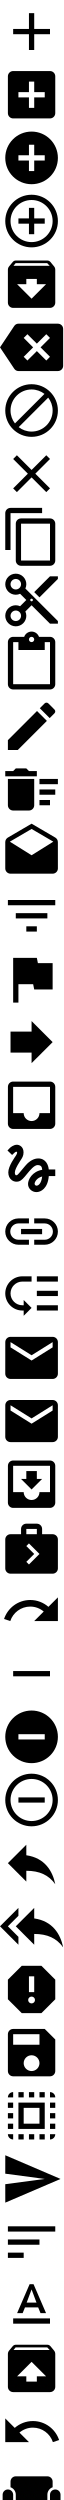
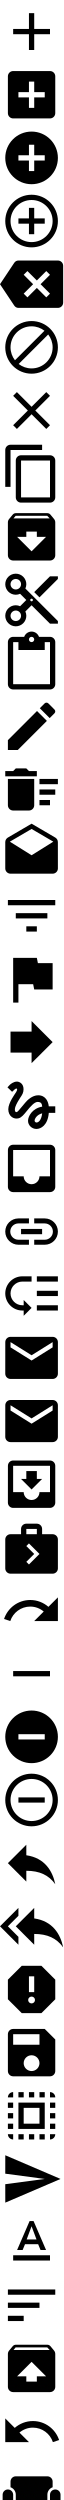
<svg xmlns="http://www.w3.org/2000/svg" xmlns:xlink="http://www.w3.org/1999/xlink">
  <defs />
  <symbol id="add" viewBox="0 0 48 48">
    <path d="M38 26H26v12h-4V26H10v-4h12V10h4v12h12v4z" />
  </symbol>
  <symbol id="add_box" viewBox="0 0 48 48">
    <path d="M38 6H10c-2.21 0-4 1.79-4 4v28c0 2.21 1.79 4 4 4h28c2.21 0 4-1.79 4-4V10c0-2.21-1.79-4-4-4zm-4 20h-8v8h-4v-8h-8v-4h8v-8h4v8h8v4z" />
  </symbol>
  <symbol id="add_circle" viewBox="0 0 48 48">
    <path d="M24 4C12.95 4 4 12.95 4 24s8.95 20 20 20 20-8.95 20-20S35.05 4 24 4zm10 22h-8v8h-4v-8h-8v-4h8v-8h4v8h8v4z" />
  </symbol>
  <symbol id="add_circle_outline" viewBox="0 0 48 48">
    <path d="M26 14h-4v8h-8v4h8v8h4v-8h8v-4h-8v-8zM24 4C12.95 4 4 12.95 4 24s8.95 20 20 20 20-8.95 20-20S35.05 4 24 4zm0 36c-8.82 0-16-7.18-16-16S15.18 8 24 8s16 7.18 16 16-7.18 16-16 16z" />
  </symbol>
  <symbol id="archive" viewBox="0 0 48 48">
    <path d="M41.09 10.45l-2.77-3.36C37.76 6.43 36.93 6 36 6H12c-.93 0-1.76.43-2.31 1.09l-2.77 3.36C6.34 11.15 6 12.03 6 13v25c0 2.21 1.79 4 4 4h28c2.21 0 4-1.79 4-4V13c0-.97-.34-1.85-.91-2.55zM24 35L13 24h7v-4h8v4h7L24 35zM10.25 10l1.63-2h24l1.87 2h-27.5z" />
  </symbol>
  <symbol id="backspace" viewBox="0 0 48 48">
    <path d="M44 6H14c-1.38 0-2.47.7-3.19 1.76L0 23.99l10.81 16.23C11.53 41.28 12.62 42 14 42h30c2.21 0 4-1.79 4-4V10c0-2.21-1.79-4-4-4zm-6 25.17L35.17 34 28 26.83 20.83 34 18 31.17 25.17 24 18 16.83 20.83 14 28 21.17 35.17 14 38 16.83 30.83 24 38 31.17z" />
  </symbol>
  <symbol id="block" viewBox="0 0 48 48">
    <path d="M24 4C12.95 4 4 12.95 4 24s8.95 20 20 20 20-8.95 20-20S35.05 4 24 4zM8 24c0-8.84 7.16-16 16-16 3.7 0 7.09 1.27 9.8 3.37L11.37 33.8C9.27 31.09 8 27.7 8 24zm16 16c-3.7 0-7.09-1.27-9.8-3.37L36.63 14.2C38.73 16.91 40 20.3 40 24c0 8.84-7.16 16-16 16z" />
  </symbol>
  <symbol id="clear" viewBox="0 0 48 48">
    <path d="M38 12.83L35.17 10 24 21.17 12.83 10 10 12.83 21.17 24 10 35.17 12.83 38 24 26.83 35.17 38 38 35.17 26.83 24z" />
  </symbol>
  <symbol id="content_copy" viewBox="0 0 48 48">
    <path d="M32 2H8C5.79 2 4 3.79 4 6v28h4V6h24V2zm6 8H16c-2.21 0-4 1.79-4 4v28c0 2.21 1.79 4 4 4h22c2.21 0 4-1.79 4-4V14c0-2.21-1.79-4-4-4zm0 32H16V14h22v28z" />
  </symbol>
  <symbol id="content_cut" viewBox="0 0 48 48">
    <path d="M19.28 15.28c.45-1 .72-2.11.72-3.28 0-4.42-3.58-8-8-8s-8 3.58-8 8 3.58 8 8 8c1.17 0 2.28-.27 3.28-.72L20 24l-4.72 4.72c-1-.45-2.11-.72-3.28-.72-4.42 0-8 3.58-8 8s3.58 8 8 8 8-3.58 8-8c0-1.17-.27-2.28-.72-3.28L24 28l14 14h6v-2L19.28 15.28zM12 16c-2.21 0-4-1.79-4-4s1.79-4 4-4 4 1.79 4 4-1.79 4-4 4zm0 24c-2.21 0-4-1.79-4-4s1.79-4 4-4 4 1.79 4 4-1.79 4-4 4zm12-15c-.55 0-1-.45-1-1s.45-1 1-1 1 .45 1 1-.45 1-1 1zM38 6L26 18l4 4L44 8V6z" />
  </symbol>
  <symbol id="content_paste" viewBox="0 0 48 48">
    <path d="M38 4h-8.37c-.82-2.32-3.02-4-5.63-4s-4.81 1.68-5.63 4H10C7.79 4 6 5.79 6 8v32c0 2.21 1.79 4 4 4h28c2.21 0 4-1.79 4-4V8c0-2.21-1.79-4-4-4zM24 4c1.1 0 2 .89 2 2s-.9 2-2 2-2-.89-2-2 .9-2 2-2zm14 36H10V8h4v6h20V8h4v32z" />
  </symbol>
  <symbol id="create" viewBox="0 0 48 48">
    <path d="M6 34.5V42h7.5l22.13-22.13-7.5-7.5L6 34.5zm35.41-20.41c.78-.78.78-2.05 0-2.83l-4.67-4.67c-.78-.78-2.05-.78-2.83 0l-3.66 3.66 7.5 7.5 3.66-3.66z" />
  </symbol>
  <symbol id="delete_sweep" viewBox="0 0 48 48">
    <path d="M30 32h8v4h-8zm0-16h14v4H30zm0 8h12v4H30zM6 36c0 2.2 1.8 4 4 4h12c2.2 0 4-1.8 4-4V16H6v20zm22-26h-6l-2-2h-8l-2 2H4v4h24z" />
  </symbol>
  <symbol id="drafts" viewBox="0 0 48 48">
    <path d="M43.98 16c0-1.44-.75-2.69-1.88-3.4L24 2 5.9 12.6C4.77 13.31 4 14.56 4 16v20c0 2.21 1.79 4 4 4h32c2.21 0 4-1.79 4-4l-.02-20zM24 26L7.48 15.67 24 6l16.52 9.67L24 26z" />
  </symbol>
  <symbol id="filter_list" viewBox="0 0 48 48">
    <path d="M20 36h8v-4h-8v4zM6 12v4h36v-4H6zm6 14h24v-4H12v4z" />
  </symbol>
  <symbol id="flag" viewBox="0 0 48 48">
    <path d="M28.8 12L28 8H10v34h4V28h11.2l.8 4h14V12z" />
  </symbol>
  <symbol id="forward" viewBox="0 0 48 48">
    <path d="M24 16V8l16 16-16 16v-8H8V16z" />
  </symbol>
  <symbol id="gesture" viewBox="0 0 48 48">
    <path d="M9.19 13.77c1.4-1.43 2.8-2.71 3.43-2.45.99.41-.02 2.08-.6 3.05-.5.84-5.72 7.77-5.72 12.62 0 2.56.95 4.68 2.69 5.96 1.5 1.11 3.47 1.45 5.28.92 2.14-.63 3.9-2.79 6.12-5.53 2.42-2.98 5.66-6.88 8.16-6.88 3.26 0 3.3 2.02 3.52 3.59-7.58 1.3-10.77 7.35-10.77 10.76S24.18 42 27.71 42c3.25 0 8.59-2.66 9.38-12.2H42v-5h-4.94c-.3-3.3-2.18-8.39-8.06-8.39-4.5 0-8.37 3.82-9.87 5.69-1.16 1.45-4.11 4.95-4.57 5.45-.51.59-1.35 1.68-2.23 1.68-.89 0-1.43-1.67-.73-3.85.7-2.19 2.8-5.72 3.7-7.03 1.57-2.28 2.59-3.85 2.59-6.56 0-4.4-3.28-5.78-5.02-5.78-2.64 0-4.94 2-5.45 2.51-.71.72-1.31 1.31-1.75 1.85l3.52 3.4zm18.58 23.34c-.62 0-1.47-.52-1.47-1.45 0-1.2 1.45-4.4 5.75-5.53-.62 5.39-2.88 6.98-4.28 6.98z" />
  </symbol>
  <symbol id="inbox" viewBox="0 0 48 48">
    <path d="M38 6H9.98c-2.21 0-3.96 1.79-3.96 4L6 38c0 2.21 1.77 4 3.98 4H38c2.21 0 4-1.79 4-4V10c0-2.21-1.79-4-4-4zm0 24h-8c0 3.31-2.69 6-6 6s-6-2.69-6-6H9.98V10H38v20z" />
  </symbol>
  <symbol id="link" viewBox="0 0 48 48">
    <path d="M7.8 24c0-3.42 2.78-6.2 6.2-6.2h8V14h-8C8.48 14 4 18.48 4 24s4.48 10 10 10h8v-3.8h-8c-3.42 0-6.2-2.78-6.2-6.2zm8.2 2h16v-4H16v4zm18-12h-8v3.8h8c3.42 0 6.2 2.78 6.2 6.2s-2.78 6.2-6.2 6.2h-8V34h8c5.52 0 10-4.48 10-10s-4.48-10-10-10z" />
  </symbol>
  <symbol id="low_priority" viewBox="0 0 48 48">
    <path d="M28 10h16v4H28zm0 11h16v4H28zm0 11h16v4H28zM4 23c0 7.17 5.83 13 13 13h1v4l6-6-6-6v4h-1c-4.96 0-9-4.04-9-9s4.04-9 9-9h7v-4h-7C9.83 10 4 15.83 4 23z" />
  </symbol>
  <symbol id="mail" viewBox="0 0 48 48">
    <path d="M40 8H8c-2.21 0-3.98 1.79-3.98 4L4 36c0 2.21 1.79 4 4 4h32c2.21 0 4-1.79 4-4V12c0-2.21-1.79-4-4-4zm0 8L24 26 8 16v-4l16 10 16-10v4z" />
  </symbol>
  <symbol id="markunread" viewBox="0 0 48 48">
    <path d="M40 8H8c-2.21 0-3.98 1.79-3.98 4L4 36c0 2.21 1.79 4 4 4h32c2.21 0 4-1.79 4-4V12c0-2.21-1.79-4-4-4zm0 8L24 26 8 16v-4l16 10 16-10v4z" />
  </symbol>
  <symbol id="move_to_inbox" viewBox="0 0 48 48">
    <path d="M38 6H9.98c-2.21 0-3.96 1.79-3.96 4L6 38c0 2.21 1.77 4 3.98 4H38c2.21 0 4-1.79 4-4V10c0-2.21-1.79-4-4-4zm0 24h-8c0 3.31-2.69 6-6 6s-6-2.69-6-6H9.98V10H38v20zm-6-10h-4v-6h-8v6h-4l8 8 8-8z" />
  </symbol>
  <symbol id="next_week" viewBox="0 0 48 48">
    <path fill="#010101" d="M40 14h-8v-4c0-1.1-.44-2.1-1.18-2.82C30.1 6.44 29.1 6 28 6h-8c-2.2 0-4 1.8-4 4v4H8c-2.2 0-4 1.8-4 4v22c0 2.2 1.8 4 4 4h32c2.2 0 4-1.8 4-4V18c0-2.2-1.8-4-4-4zm-20-4h8v4h-8v-4zm2 27l-2-2 6-6-6-6 2-2 8 8-8 8z" />
  </symbol>
  <symbol id="redo" viewBox="0 0 48 48">
    <path d="M36.79 21.2C33.11 17.97 28.29 16 23 16c-9.3 0-17.17 6.06-19.92 14.44L7.81 32c2.1-6.39 8.1-11 15.19-11 3.91 0 7.46 1.44 10.23 3.77L26 32h18V14l-7.21 7.2z" />
  </symbol>
  <symbol id="remove" viewBox="0 0 48 48">
    <path d="M38 26H10v-4h28v4z" />
  </symbol>
  <symbol id="remove_circle" viewBox="0 0 48 48">
    <path d="M24 4C12.95 4 4 12.95 4 24s8.95 20 20 20 20-8.95 20-20S35.05 4 24 4zm10 22H14v-4h20v4z" />
  </symbol>
  <symbol id="remove_circle_outline" viewBox="0 0 48 48">
    <path d="M14 22v4h20v-4H14zM24 4C12.95 4 4 12.95 4 24s8.95 20 20 20 20-8.95 20-20S35.05 4 24 4zm0 36c-8.82 0-16-7.18-16-16S15.18 8 24 8s16 7.18 16 16-7.18 16-16 16z" />
  </symbol>
  <symbol id="reply" viewBox="0 0 48 48">
    <path d="M20 18v-8L6 24l14 14v-8.2c10 0 17 3.2 22 10.2-2-10-8-20-22-22z" />
  </symbol>
  <symbol id="reply_all" viewBox="0 0 48 48">
    <path d="M14 16v-6L0 24l14 14v-6l-8-8 8-8zm12 2v-8L12 24l14 14v-8.2c10 0 17 3.2 22 10.2-2-10-8-20-22-22z" />
  </symbol>
  <symbol id="report" viewBox="0 0 48 48">
    <path d="M31.46 6H16.54L6 16.54v14.91L16.54 42h14.91L42 31.46V16.54L31.46 6zM24 34.6c-1.43 0-2.6-1.16-2.6-2.6 0-1.43 1.17-2.6 2.6-2.6 1.43 0 2.6 1.16 2.6 2.6 0 1.44-1.17 2.6-2.6 2.6zm2-8.6h-4V14h4v12z" />
  </symbol>
  <symbol id="save" viewBox="0 0 48 48">
    <path d="M34 6H10c-2.21 0-4 1.79-4 4v28c0 2.21 1.79 4 4 4h28c2.21 0 4-1.79 4-4V14l-8-8zM24 38c-3.31 0-6-2.69-6-6s2.69-6 6-6 6 2.69 6 6-2.69 6-6 6zm6-20H10v-8h20v8z" />
  </symbol>
  <symbol id="select_all" viewBox="0 0 48 48">
    <path d="M6 10h4V6c-2.21 0-4 1.79-4 4zm0 16h4v-4H6v4zm8 16h4v-4h-4v4zM6 18h4v-4H6v4zM26 6h-4v4h4V6zm12 0v4h4c0-2.21-1.79-4-4-4zM10 42v-4H6c0 2.21 1.79 4 4 4zm-4-8h4v-4H6v4zM18 6h-4v4h4V6zm4 36h4v-4h-4v4zm16-16h4v-4h-4v4zm0 16c2.21 0 4-1.79 4-4h-4v4zm0-24h4v-4h-4v4zm0 16h4v-4h-4v4zm-8 8h4v-4h-4v4zm0-32h4V6h-4v4zM14 34h20V14H14v20zm4-16h12v12H18V18z" />
  </symbol>
  <symbol id="send" viewBox="0 0 48 48">
    <path d="M4.02 42L46 24 4.02 6 4 20l30 4-30 4z" />
  </symbol>
  <symbol id="sort" viewBox="0 0 48 48">
    <path d="M6 36h12v-4H6v4zm0-24v4h36v-4H6zm0 14h24v-4H6v4z" />
  </symbol>
  <symbol id="text_format" viewBox="0 0 48 48">
    <path d="M10 34v4h28v-4H10zm9-8.4h10l1.8 4.4H35L25.5 8h-3L13 30h4.2l1.8-4.4zm5-13.64L27.74 22h-7.48L24 11.96z" />
  </symbol>
  <symbol id="unarchive" viewBox="0 0 48 48">
    <path d="M41.09 10.45l-2.77-3.36C37.76 6.43 36.93 6 36 6H12c-.93 0-1.76.43-2.31 1.09l-2.77 3.36C6.34 11.15 6 12.03 6 13v25c0 2.21 1.79 4 4 4h28c2.21 0 4-1.79 4-4V13c0-.97-.34-1.85-.91-2.55zM24 19l11 11h-7v4h-8v-4h-7l11-11zm-13.75-9l1.63-2h24l1.87 2h-27.5z" />
  </symbol>
  <symbol id="undo" viewBox="0 0 48 48">
    <path d="M25 16c-5.29 0-10.11 1.97-13.8 5.2L4 14v18h18l-7.23-7.23C17.54 22.44 21.09 21 25 21c7.09 0 13.09 4.61 15.19 11l4.73-1.56C42.17 22.06 34.3 16 25 16z" />
  </symbol>
  <symbol id="weekend" viewBox="0 0 48 48">
    <path d="M42 20c-2.21 0-4 1.79-4 4v6H10v-6c0-2.21-1.79-4-4-4s-4 1.79-4 4v10c0 2.2 1.8 4 4 4h36c2.2 0 4-1.8 4-4V24c0-2.21-1.79-4-4-4zm-6-10H12c-2.2 0-4 1.8-4 4v4.31c2.32.83 4 3.03 4 5.63V28h24v-4.06c0-2.6 1.68-4.8 4-5.63V14c0-2.2-1.8-4-4-4z" fill="#010101" />
  </symbol>
  <view id="add-view" viewBox="0 0 48 48" />
  <view id="add_box-view" viewBox="0 48 48 48" />
  <view id="add_circle-view" viewBox="0 96 48 48" />
  <view id="add_circle_outline-view" viewBox="0 144 48 48" />
-   <view id="archive-view" viewBox="0 192 48 48" />
-   <view id="backspace-view" viewBox="0 240 48 48" />
-   <view id="block-view" viewBox="0 288 48 48" />
-   <view id="clear-view" viewBox="0 336 48 48" />
-   <view id="content_copy-view" viewBox="0 384 48 48" />
+   <view id="archive-view" viewBox="0 384 48 48" />
+   <view id="backspace-view" viewBox="0 192 48 48" />
+   <view id="block-view" viewBox="0 240 48 48" />
+   <view id="clear-view" viewBox="0 288 48 48" />
+   <view id="content_copy-view" viewBox="0 336 48 48" />
  <view id="content_cut-view" viewBox="0 432 48 48" />
  <view id="content_paste-view" viewBox="0 480 48 48" />
  <view id="create-view" viewBox="0 528 48 48" />
  <view id="delete_sweep-view" viewBox="0 576 48 48" />
  <view id="drafts-view" viewBox="0 624 48 48" />
  <view id="filter_list-view" viewBox="0 672 48 48" />
  <view id="flag-view" viewBox="0 720 48 48" />
  <view id="forward-view" viewBox="0 768 48 48" />
-   <view id="gesture-view" viewBox="0 864 48 48" />
-   <view id="inbox-view" viewBox="0 816 48 48" />
+   <view id="gesture-view" viewBox="0 816 48 48" />
+   <view id="inbox-view" viewBox="0 864 48 48" />
  <view id="link-view" viewBox="0 912 48 48" />
  <view id="low_priority-view" viewBox="0 960 48 48" />
  <view id="mail-view" viewBox="0 1008 48 48" />
  <view id="markunread-view" viewBox="0 1056 48 48" />
  <view id="move_to_inbox-view" viewBox="0 1104 48 48" />
  <view id="next_week-view" viewBox="0 1152 48 48" />
  <view id="redo-view" viewBox="0 1200 48 48" />
  <view id="remove-view" viewBox="0 1248 48 48" />
  <view id="remove_circle-view" viewBox="0 1296 48 48" />
  <view id="remove_circle_outline-view" viewBox="0 1344 48 48" />
  <view id="reply-view" viewBox="0 1392 48 48" />
  <view id="reply_all-view" viewBox="0 1440 48 48" />
  <view id="report-view" viewBox="0 1488 48 48" />
  <view id="save-view" viewBox="0 1536 48 48" />
  <view id="select_all-view" viewBox="0 1584 48 48" />
  <view id="send-view" viewBox="0 1632 48 48" />
-   <view id="sort-view" viewBox="0 1680 48 48" />
-   <view id="text_format-view" viewBox="0 1728 48 48" />
+   <view id="sort-view" viewBox="0 1728 48 48" />
+   <view id="text_format-view" viewBox="0 1680 48 48" />
  <view id="unarchive-view" viewBox="0 1776 48 48" />
  <view id="undo-view" viewBox="0 1824 48 48" />
  <view id="weekend-view" viewBox="0 1872 48 48" />
  <use xlink:href="#add" width="48" height="48" x="0" y="0" />
  <use xlink:href="#add_box" width="48" height="48" x="0" y="48" />
  <use xlink:href="#add_circle" width="48" height="48" x="0" y="96" />
  <use xlink:href="#add_circle_outline" width="48" height="48" x="0" y="144" />
-   <use xlink:href="#archive" width="48" height="48" x="0" y="192" />
-   <use xlink:href="#backspace" width="48" height="48" x="0" y="240" />
-   <use xlink:href="#block" width="48" height="48" x="0" y="288" />
-   <use xlink:href="#clear" width="48" height="48" x="0" y="336" />
-   <use xlink:href="#content_copy" width="48" height="48" x="0" y="384" />
+   <use xlink:href="#archive" width="48" height="48" x="0" y="384" />
+   <use xlink:href="#backspace" width="48" height="48" x="0" y="192" />
+   <use xlink:href="#block" width="48" height="48" x="0" y="240" />
+   <use xlink:href="#clear" width="48" height="48" x="0" y="288" />
+   <use xlink:href="#content_copy" width="48" height="48" x="0" y="336" />
  <use xlink:href="#content_cut" width="48" height="48" x="0" y="432" />
  <use xlink:href="#content_paste" width="48" height="48" x="0" y="480" />
  <use xlink:href="#create" width="48" height="48" x="0" y="528" />
  <use xlink:href="#delete_sweep" width="48" height="48" x="0" y="576" />
  <use xlink:href="#drafts" width="48" height="48" x="0" y="624" />
  <use xlink:href="#filter_list" width="48" height="48" x="0" y="672" />
  <use xlink:href="#flag" width="48" height="48" x="0" y="720" />
  <use xlink:href="#forward" width="48" height="48" x="0" y="768" />
-   <use xlink:href="#gesture" width="48" height="48" x="0" y="864" />
-   <use xlink:href="#inbox" width="48" height="48" x="0" y="816" />
+   <use xlink:href="#gesture" width="48" height="48" x="0" y="816" />
+   <use xlink:href="#inbox" width="48" height="48" x="0" y="864" />
  <use xlink:href="#link" width="48" height="48" x="0" y="912" />
  <use xlink:href="#low_priority" width="48" height="48" x="0" y="960" />
  <use xlink:href="#mail" width="48" height="48" x="0" y="1008" />
  <use xlink:href="#markunread" width="48" height="48" x="0" y="1056" />
  <use xlink:href="#move_to_inbox" width="48" height="48" x="0" y="1104" />
  <use xlink:href="#next_week" width="48" height="48" x="0" y="1152" />
  <use xlink:href="#redo" width="48" height="48" x="0" y="1200" />
  <use xlink:href="#remove" width="48" height="48" x="0" y="1248" />
  <use xlink:href="#remove_circle" width="48" height="48" x="0" y="1296" />
  <use xlink:href="#remove_circle_outline" width="48" height="48" x="0" y="1344" />
  <use xlink:href="#reply" width="48" height="48" x="0" y="1392" />
  <use xlink:href="#reply_all" width="48" height="48" x="0" y="1440" />
  <use xlink:href="#report" width="48" height="48" x="0" y="1488" />
  <use xlink:href="#save" width="48" height="48" x="0" y="1536" />
  <use xlink:href="#select_all" width="48" height="48" x="0" y="1584" />
  <use xlink:href="#send" width="48" height="48" x="0" y="1632" />
-   <use xlink:href="#sort" width="48" height="48" x="0" y="1680" />
-   <use xlink:href="#text_format" width="48" height="48" x="0" y="1728" />
+   <use xlink:href="#sort" width="48" height="48" x="0" y="1728" />
+   <use xlink:href="#text_format" width="48" height="48" x="0" y="1680" />
  <use xlink:href="#unarchive" width="48" height="48" x="0" y="1776" />
  <use xlink:href="#undo" width="48" height="48" x="0" y="1824" />
  <use xlink:href="#weekend" width="48" height="48" x="0" y="1872" />
</svg>
